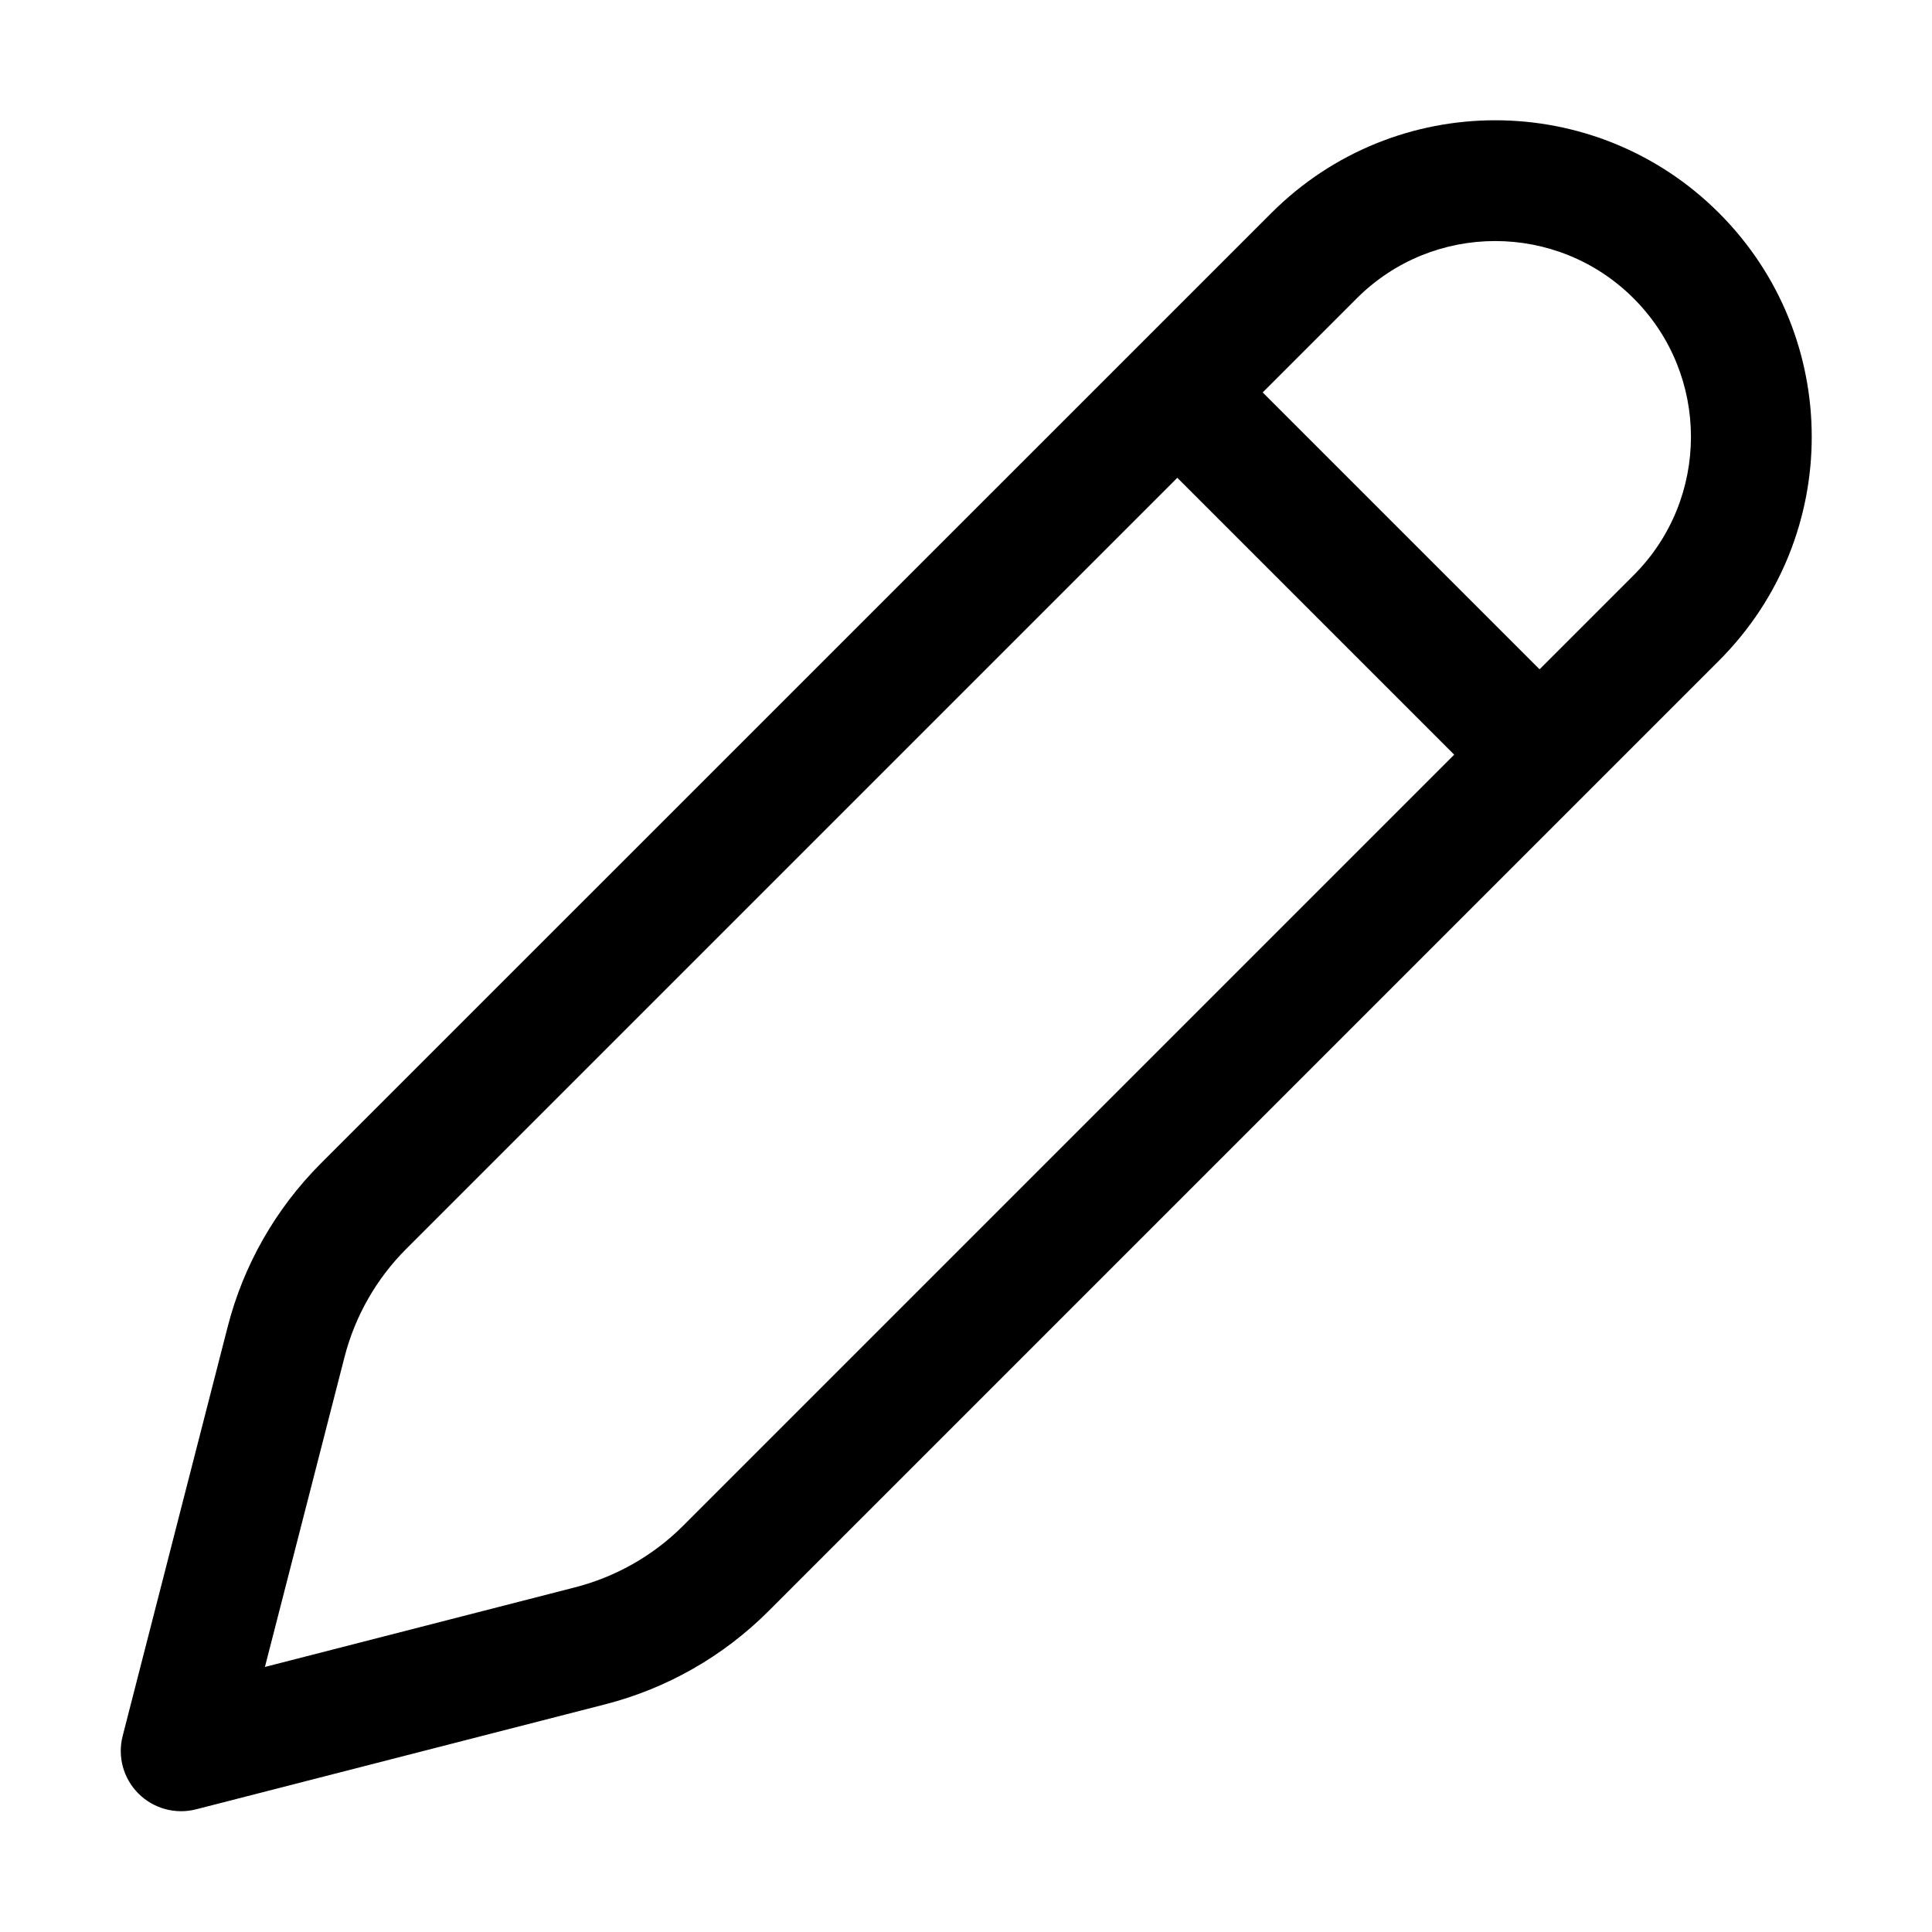
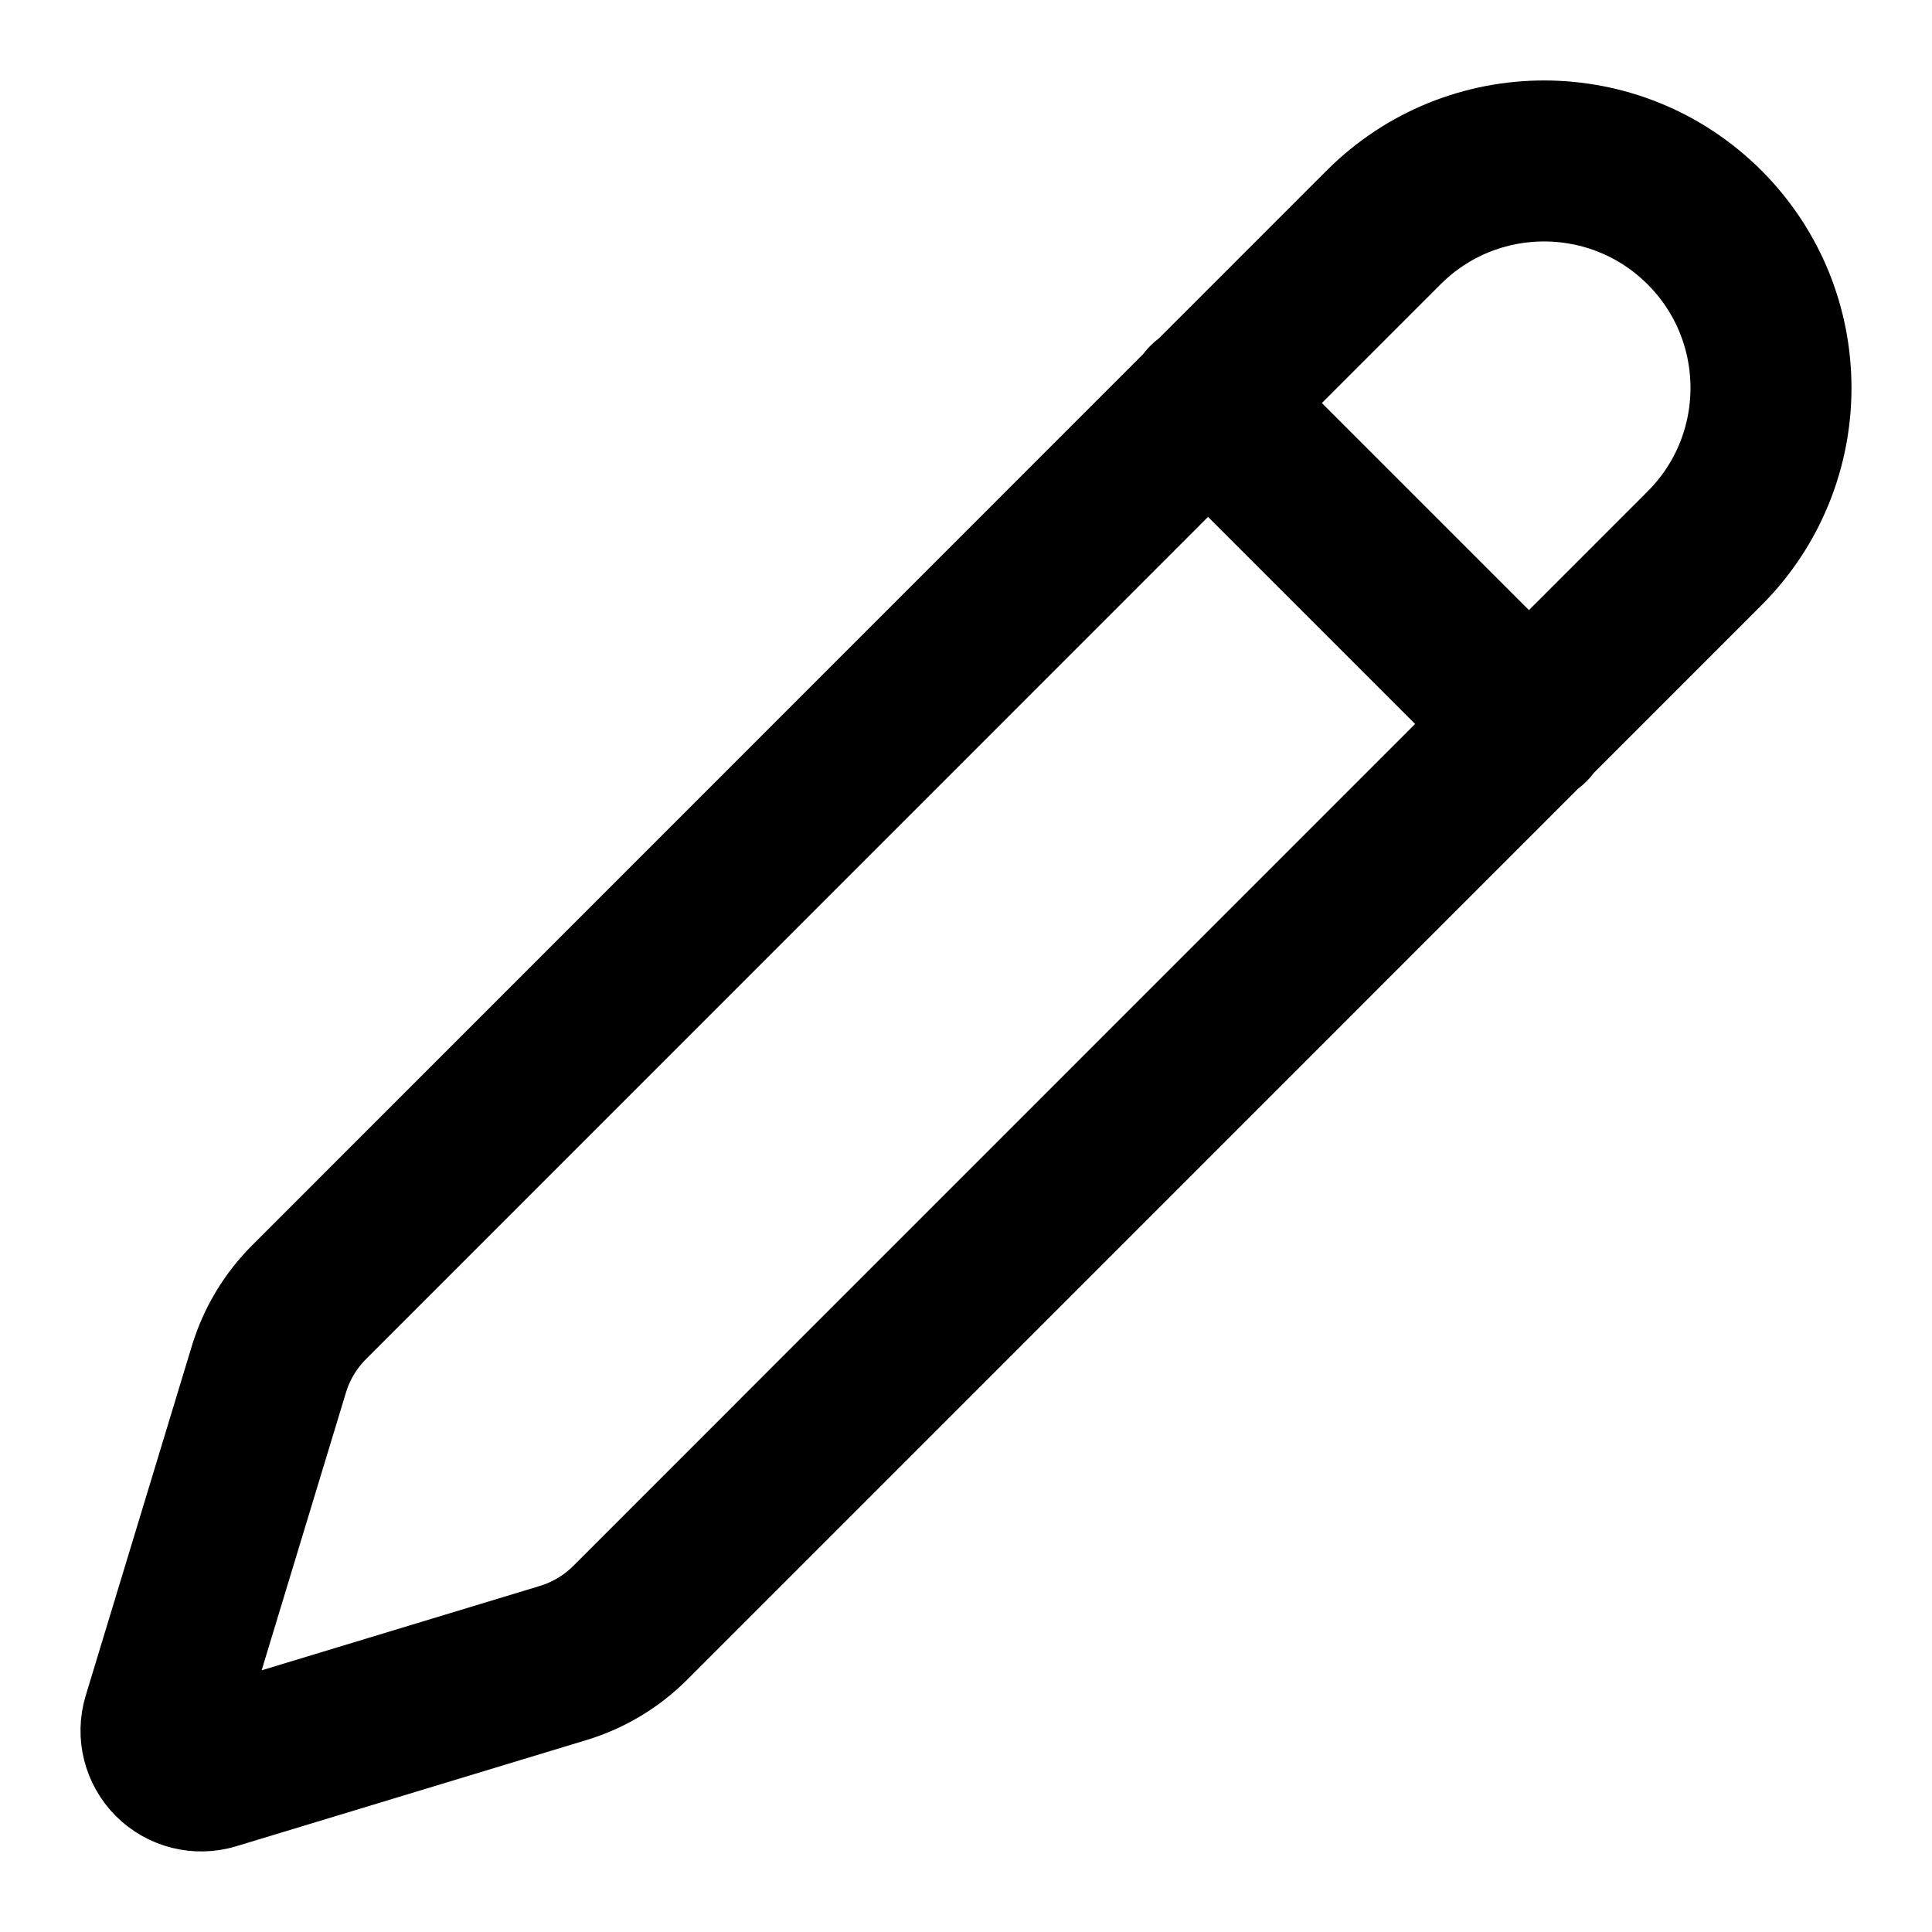
- <svg xmlns="http://www.w3.org/2000/svg" viewBox="0 0 16 16" fill="currentColor">
-   <path fill-rule="evenodd" d="M14.236 1.764C13.212 0.74 11.553 0.74 10.529 1.764L2.657 9.635C2.283 10.01 2.016 10.477 1.885 10.99L1.016 14.376C0.972 14.547 1.021 14.728 1.146 14.853C1.271 14.978 1.453 15.028 1.624 14.984L5.01 14.115C5.522 13.984 5.99 13.717 6.364 13.343L14.236 5.471C15.26 4.447 15.26 2.788 14.236 1.764ZM11.236 2.471C11.869 1.838 12.896 1.838 13.529 2.471C14.162 3.104 14.162 4.131 13.529 4.764L12.75 5.543L10.457 3.25L11.236 2.471ZM9.75 3.957L12.043 6.25L5.657 12.636C5.41 12.883 5.1 13.059 4.761 13.146L2.194 13.805L2.853 11.239C2.94 10.9 3.117 10.59 3.364 10.343L9.75 3.957Z" />
+ <svg xmlns="http://www.w3.org/2000/svg" viewBox="0 0 24 24" fill="none" stroke="currentColor" stroke-width="2" stroke-linecap="round" stroke-linejoin="round">
+   <path d="M21.174 6.812a1 1 0 0 0-3.986-3.987L3.842 16.174a2 2 0 0 0-.5.83l-1.321 4.352a.5.5 0 0 0 .623.622l4.353-1.32a2 2 0 0 0 .83-.497z M15 5l4 4" />
</svg>
